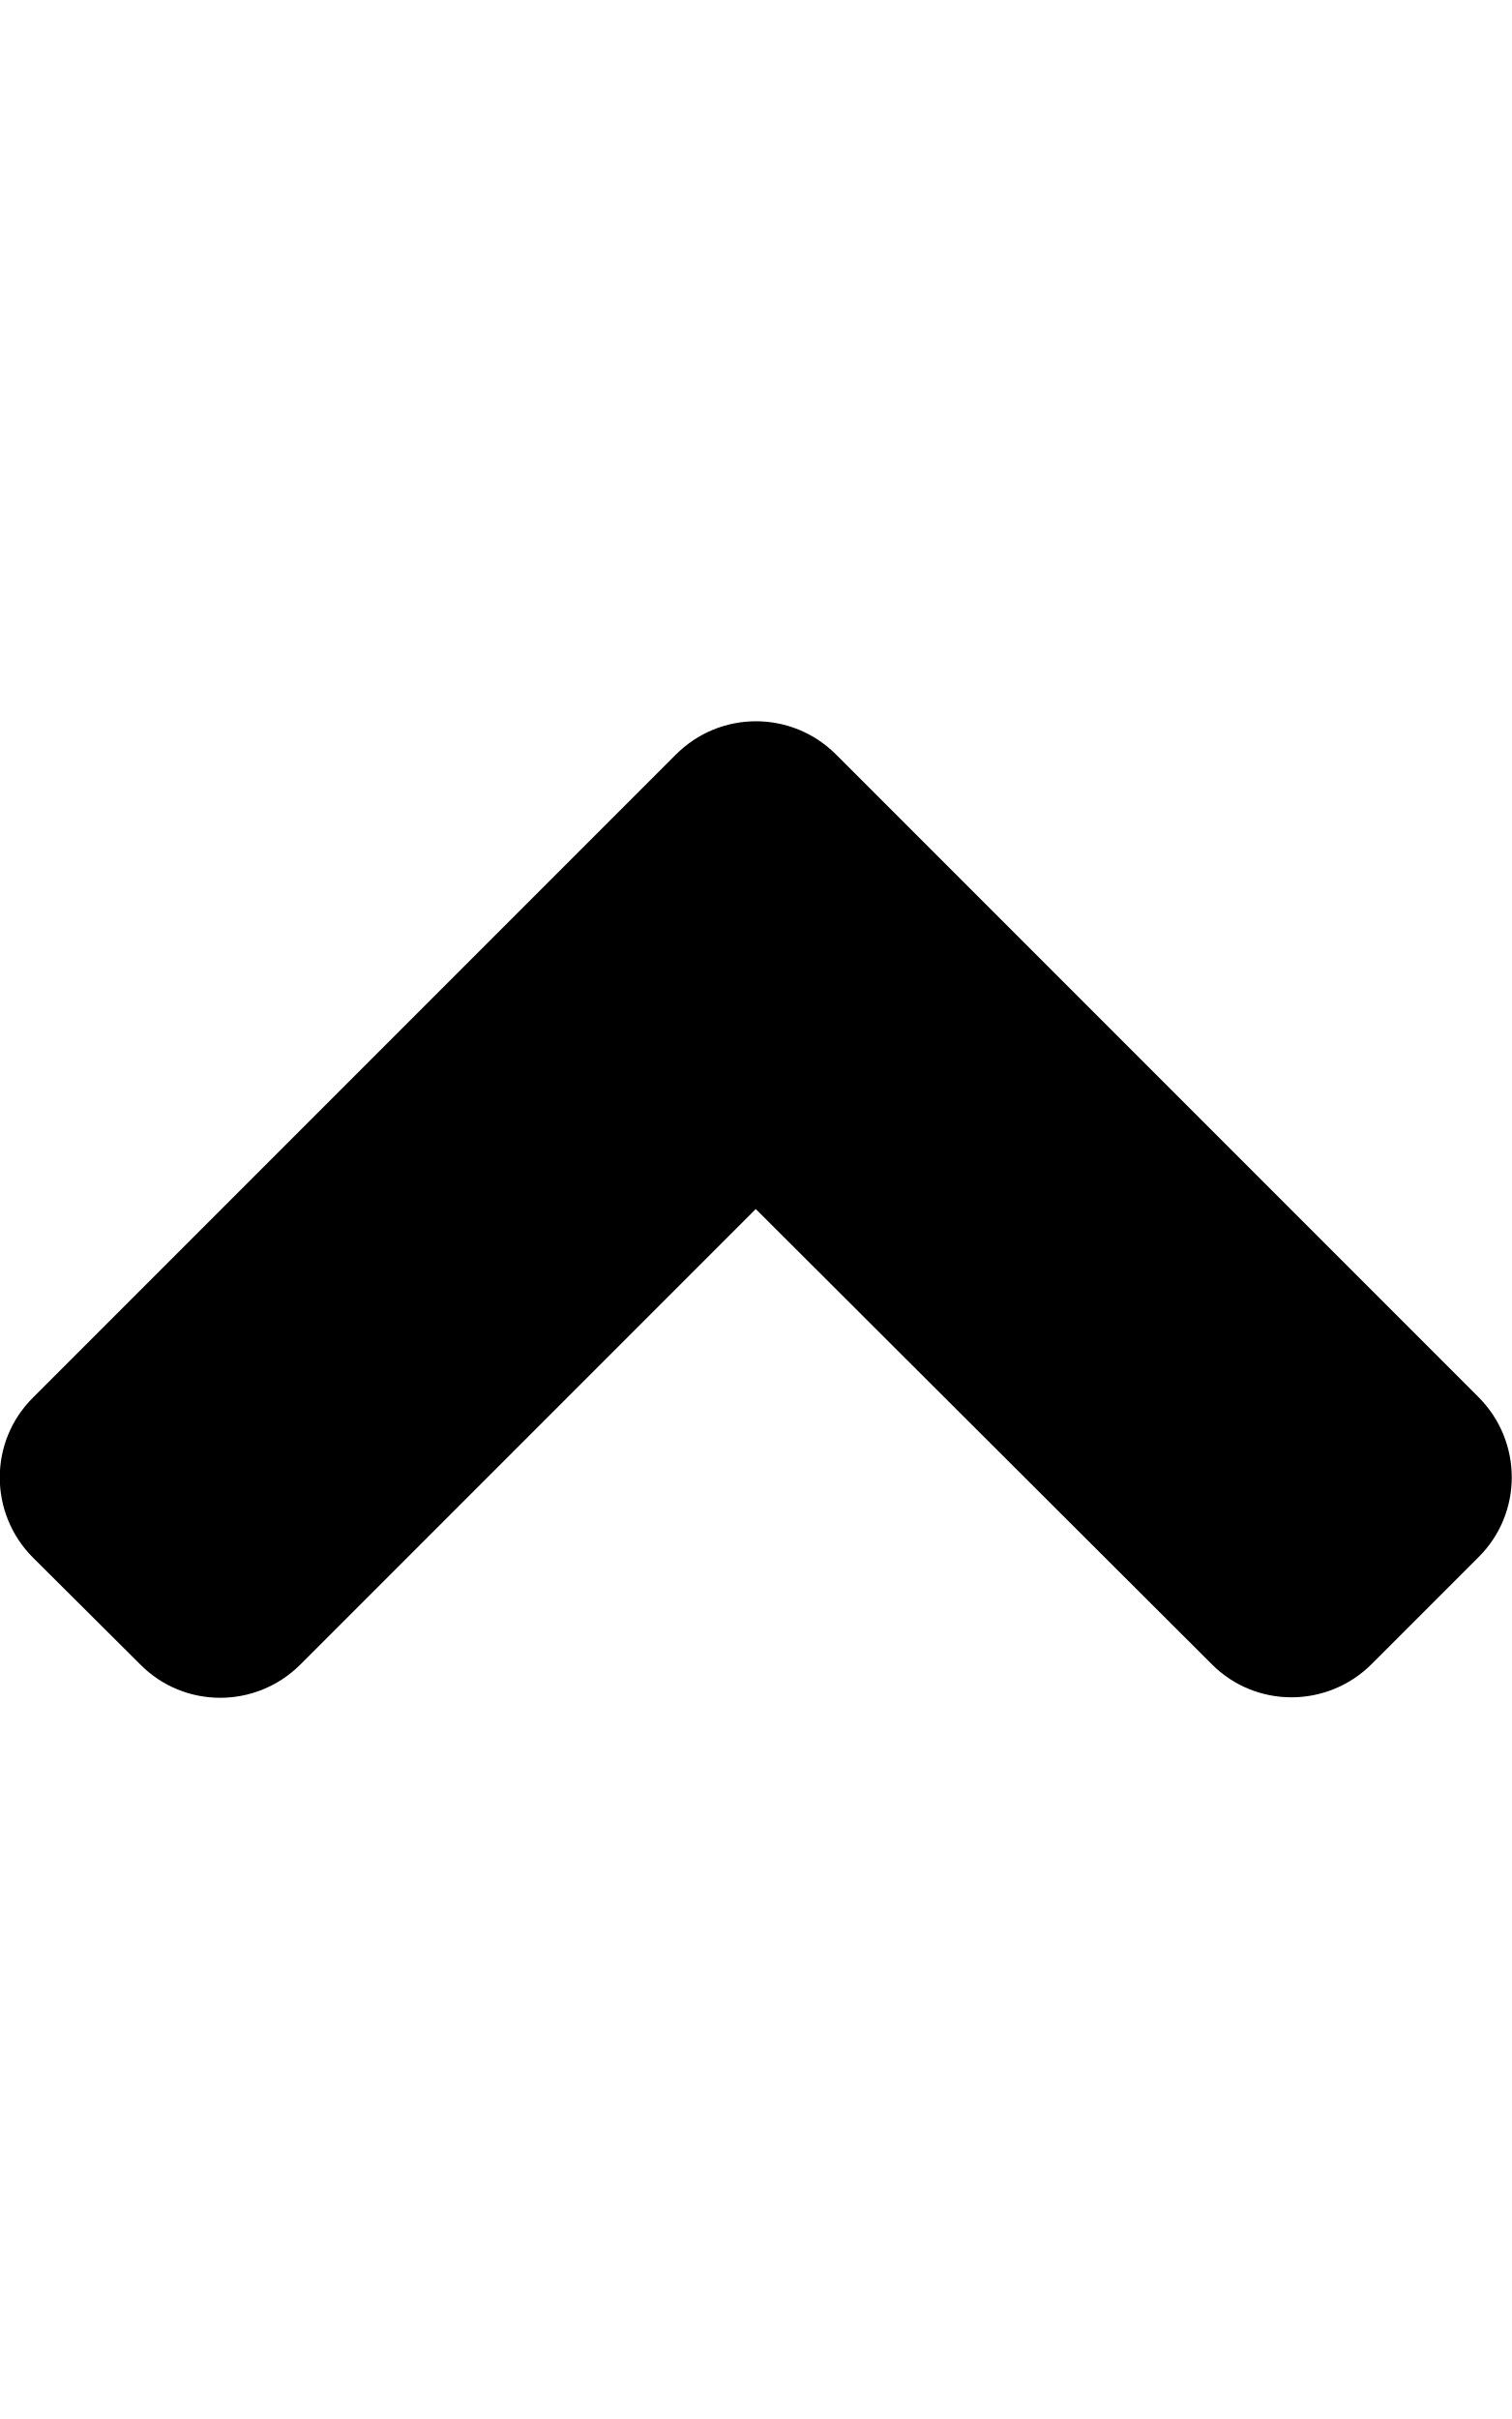
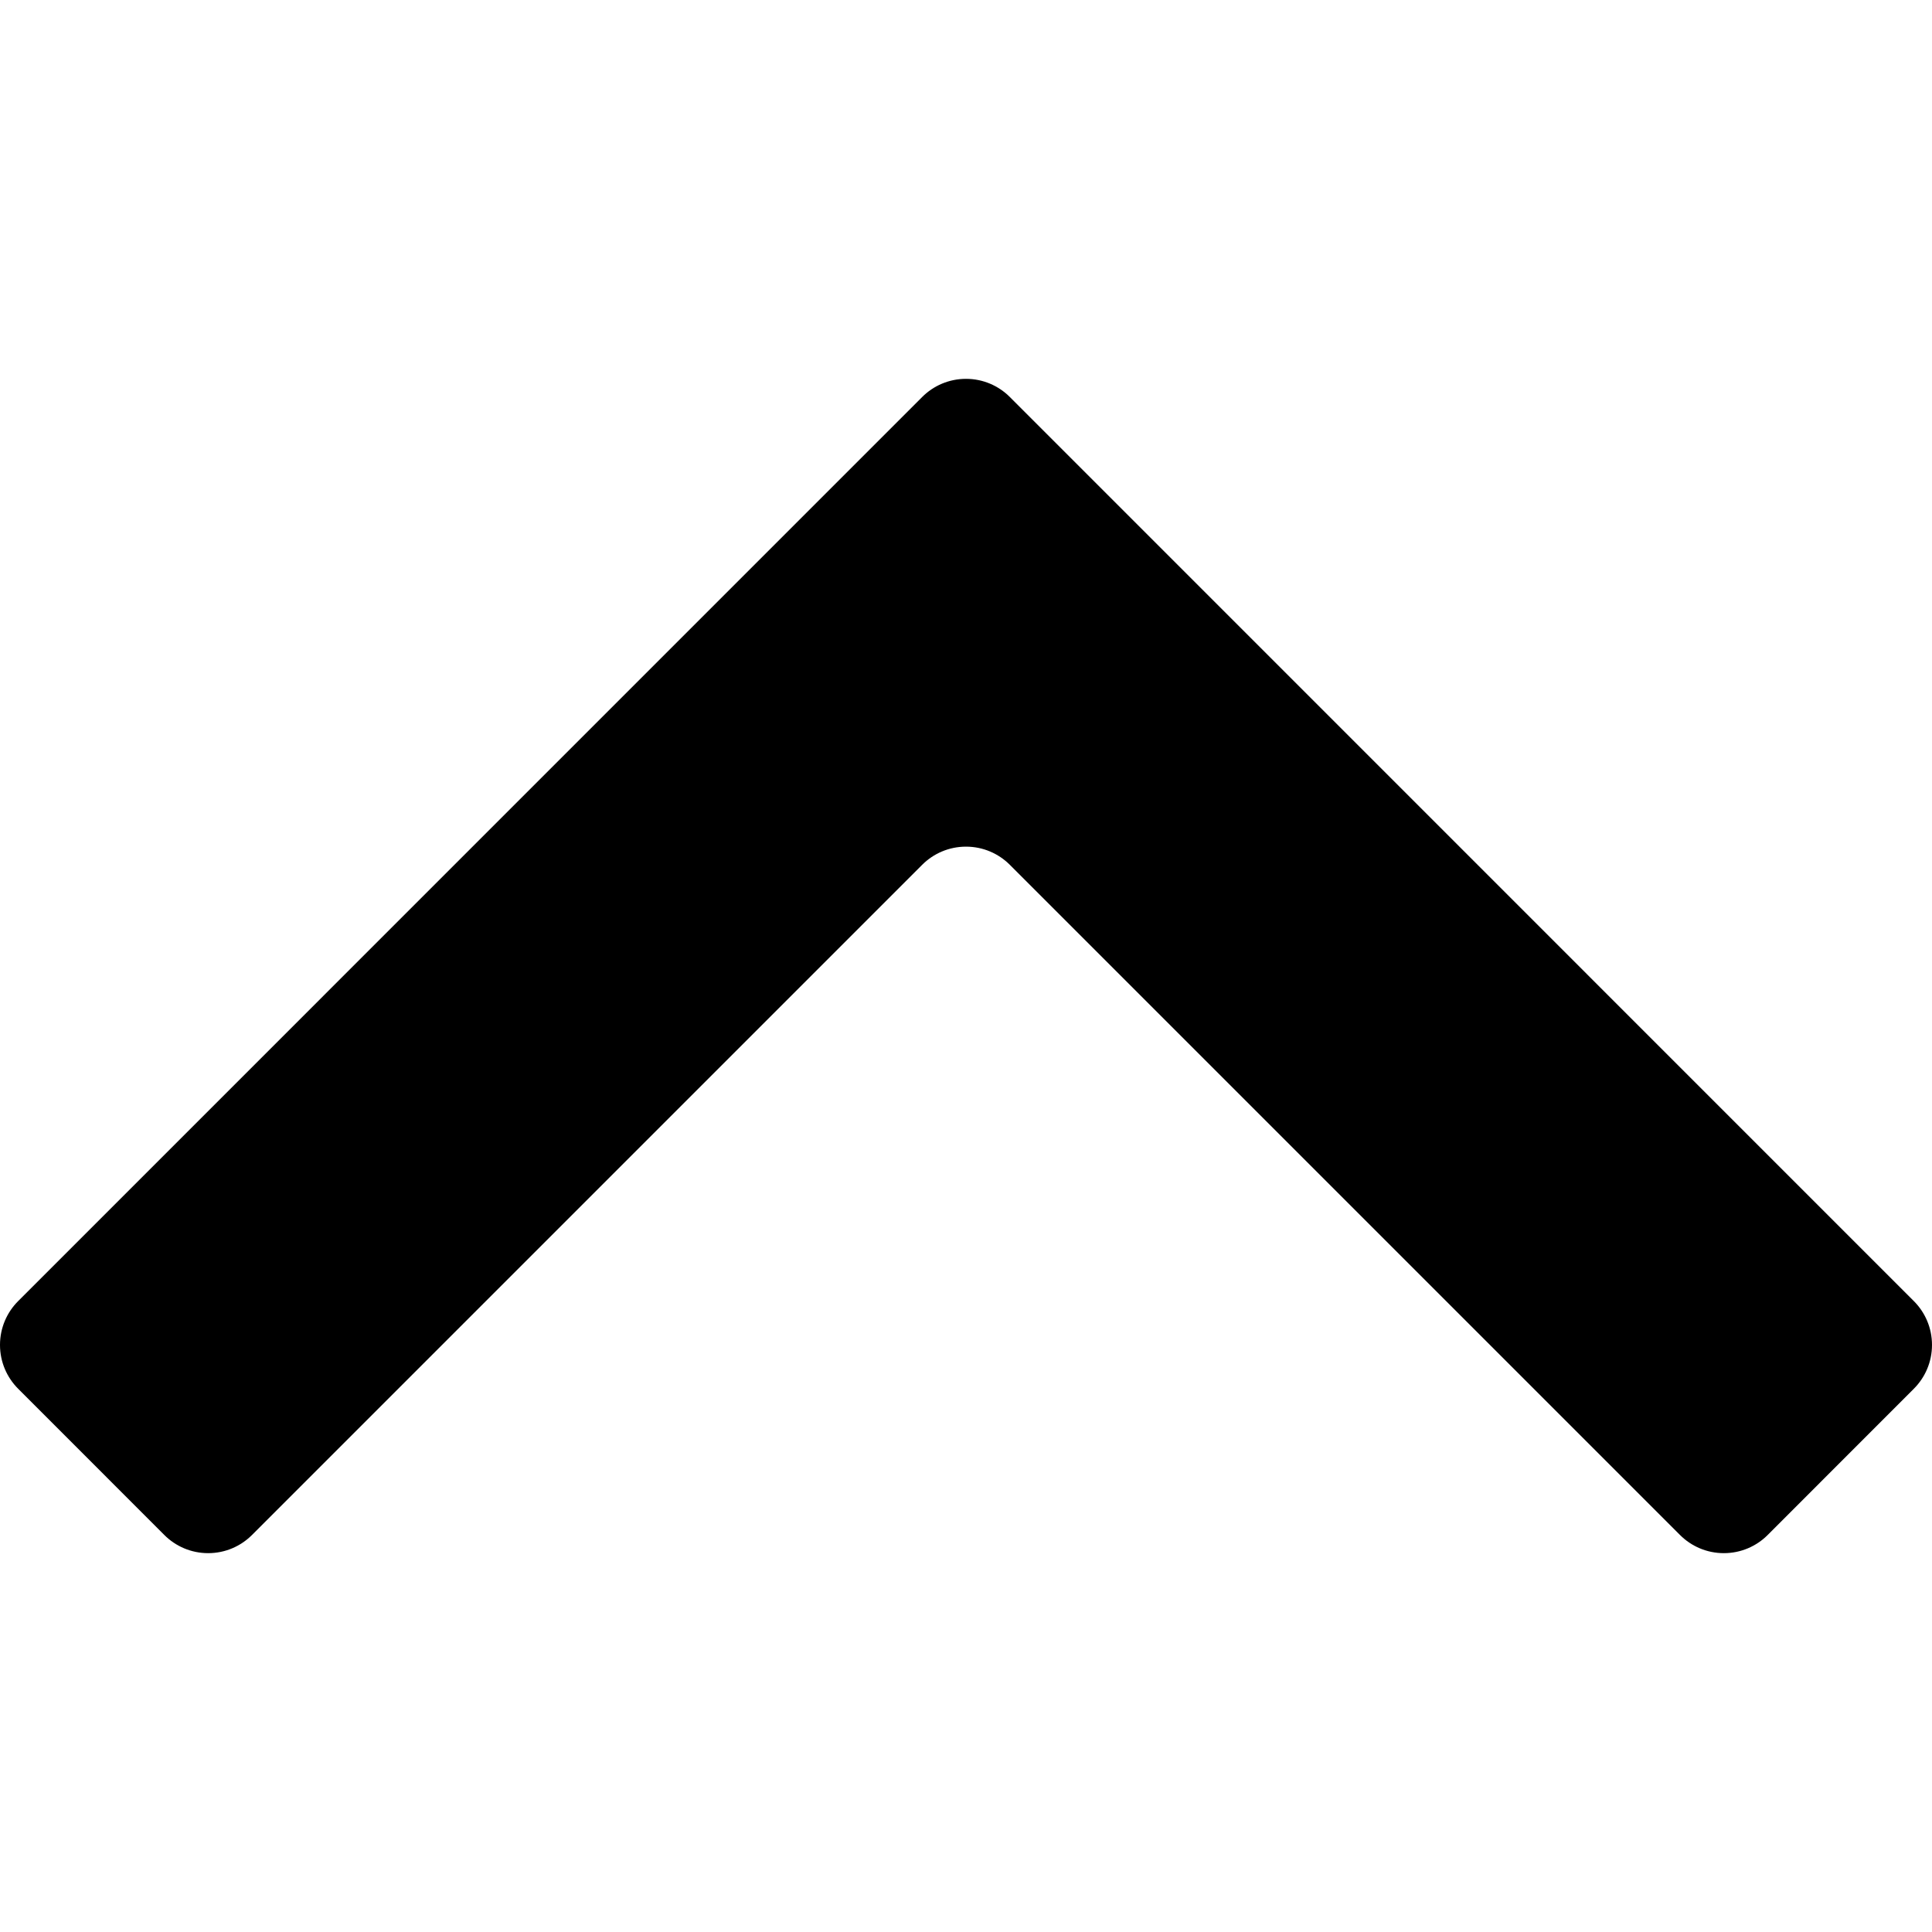
- <svg xmlns="http://www.w3.org/2000/svg" viewBox="0 0 320 512">
-   <path d="M177 159.7l136 136c9.4 9.4 9.4 24.6 0 33.9l-22.6 22.6c-9.4 9.4-24.6 9.4-33.9 0L160 255.9l-96.4 96.4c-9.4 9.4-24.6 9.4-33.9 0L7 329.7c-9.4-9.4-9.4-24.6 0-33.9l136-136c9.4-9.5 24.6-9.5 34-.1z" />
+ <svg xmlns="http://www.w3.org/2000/svg" version="1.1" width="1024" height="1024" viewBox="0 0 1024 1024">
+   <g id="icomoon-ignore">
+ </g>
+   <path d="M133.547 813.588l355.21-355.21c5.946-5.953 14.165-9.635 23.242-9.635s17.296 3.682 23.242 9.635l355.21 355.21c5.944 5.941 14.154 9.615 23.222 9.615s17.278-3.674 23.222-9.615v0l77.489-77.53c5.941-5.944 9.615-14.154 9.615-23.222s-3.674-17.278-9.615-23.222l-479.142-479.184c-5.946-5.953-14.165-9.635-23.242-9.635s-17.296 3.682-23.242 9.635l-479.143 479.184c-5.941 5.944-9.615 14.154-9.615 23.222s3.674 17.278 9.615 23.222l77.489 77.53c5.944 5.941 14.154 9.615 23.222 9.615s17.278-3.674 23.222-9.615v0z" />
</svg>
